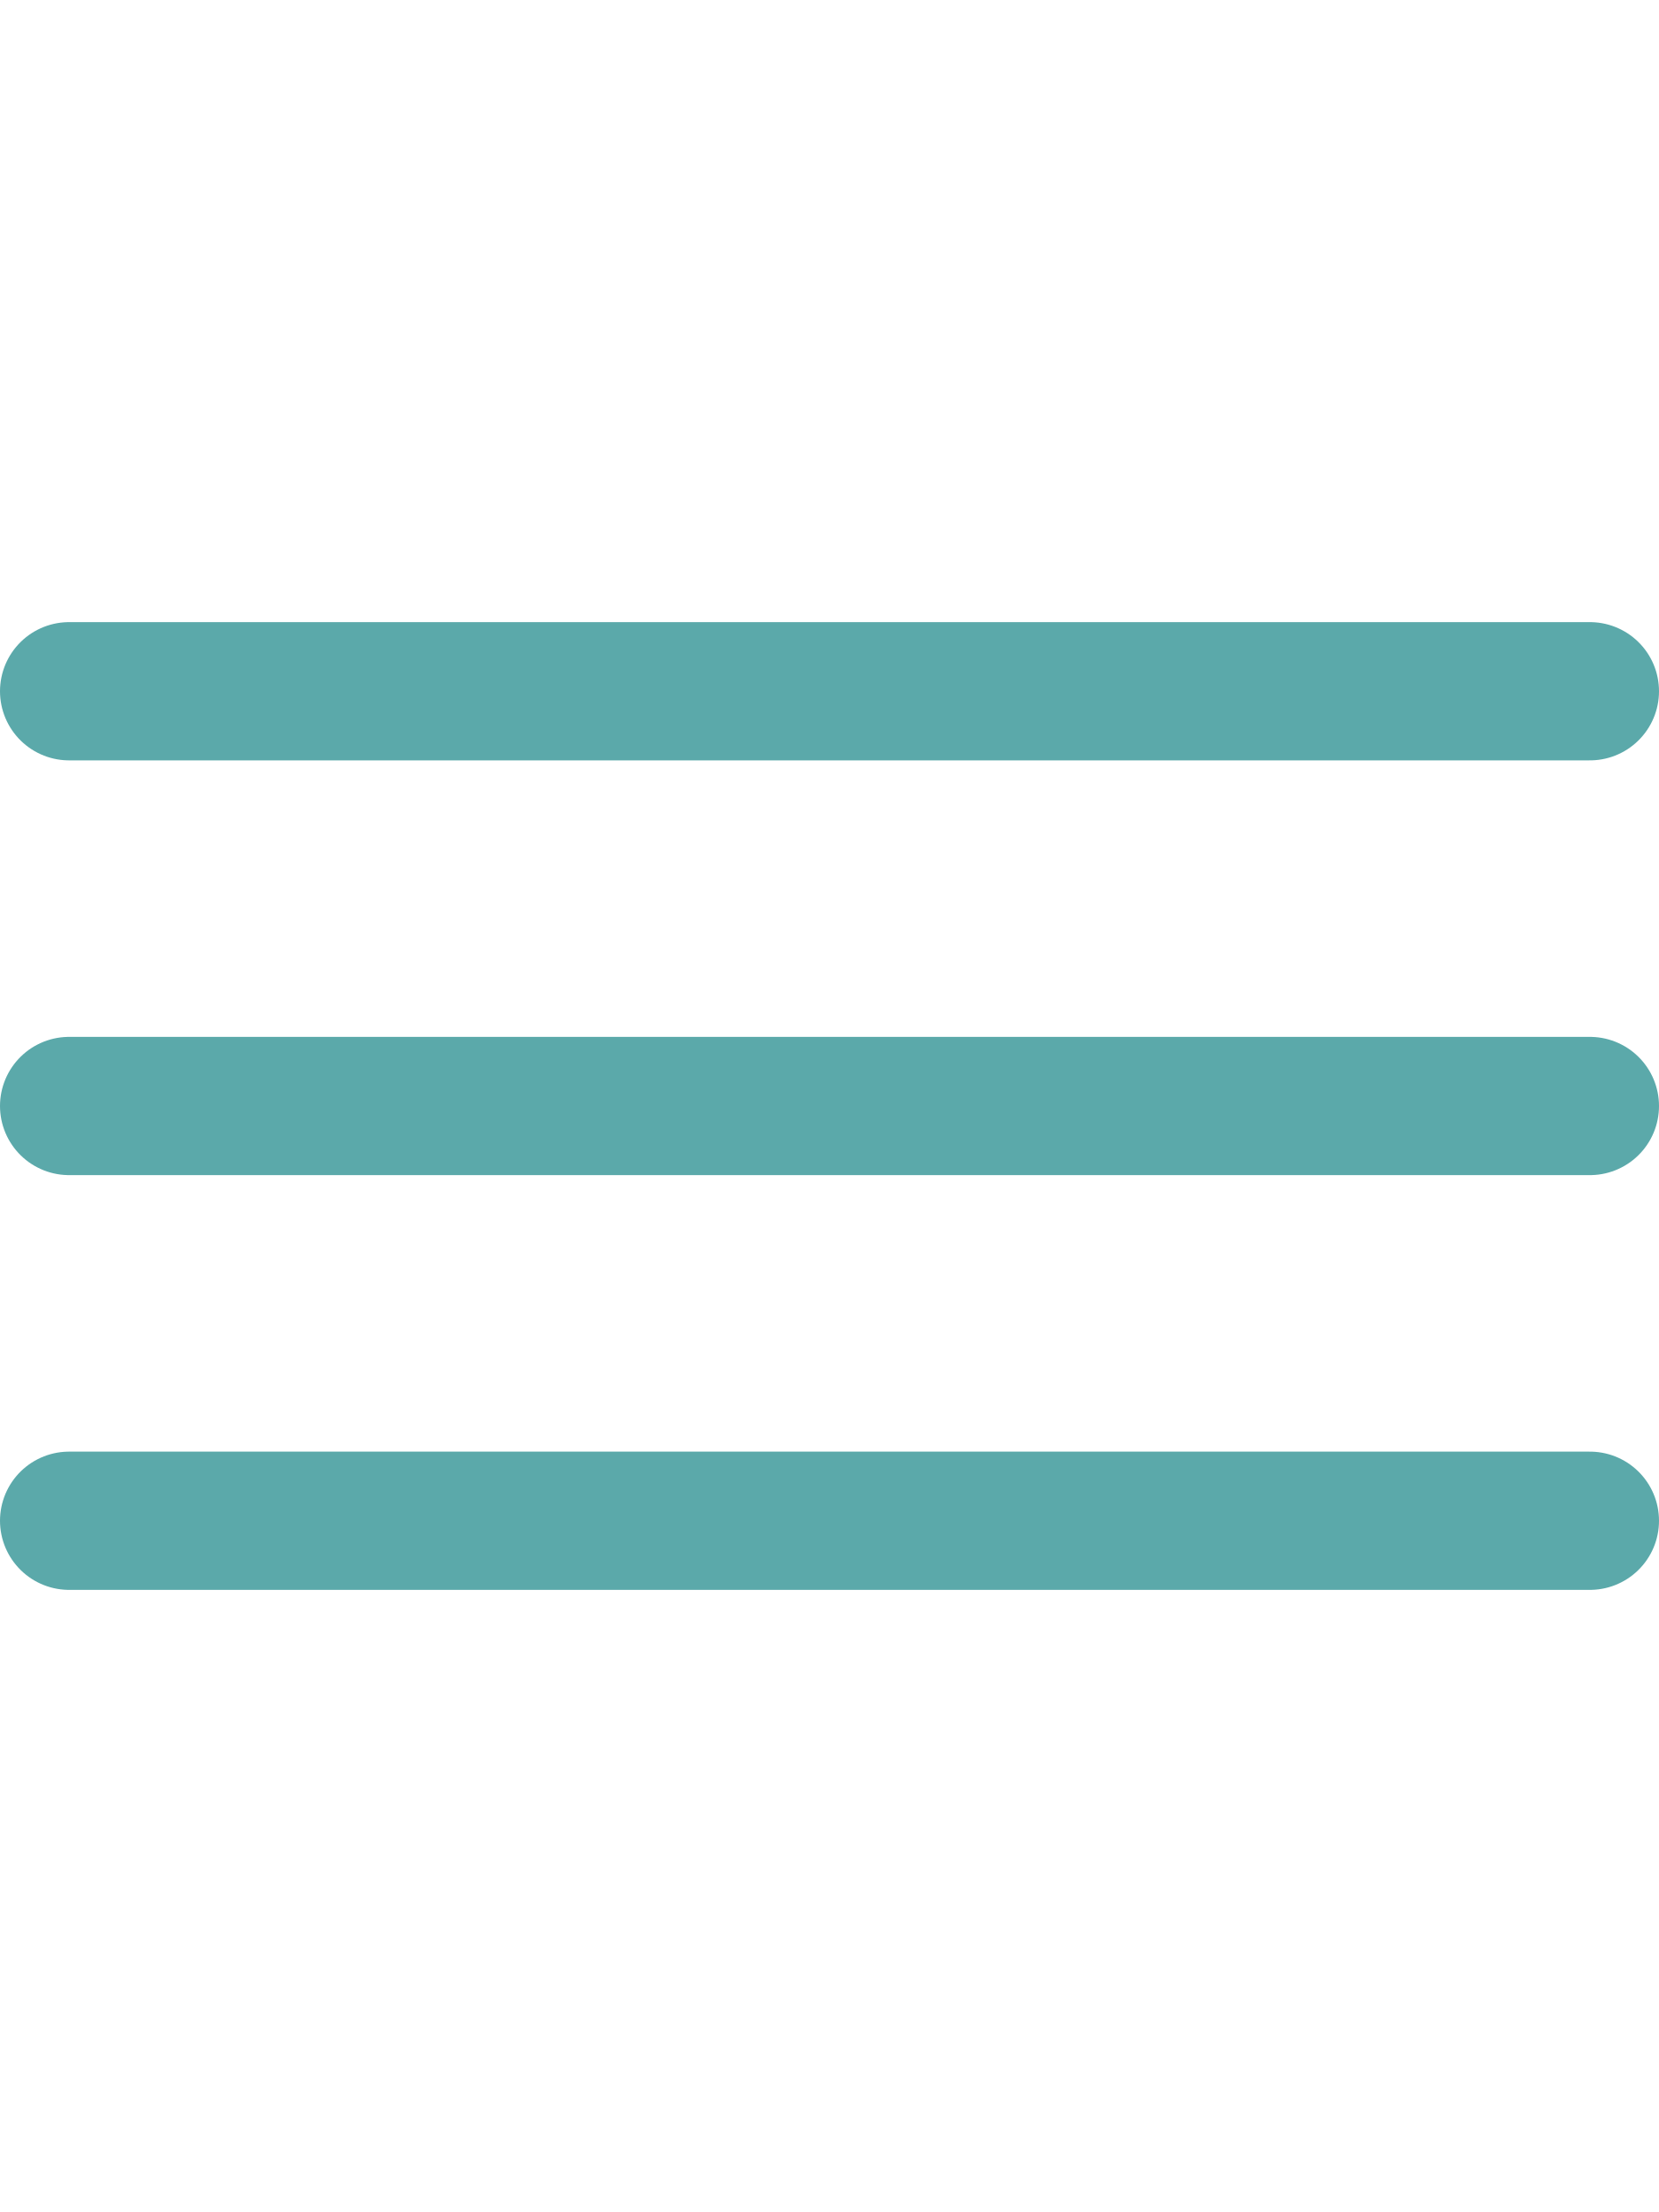
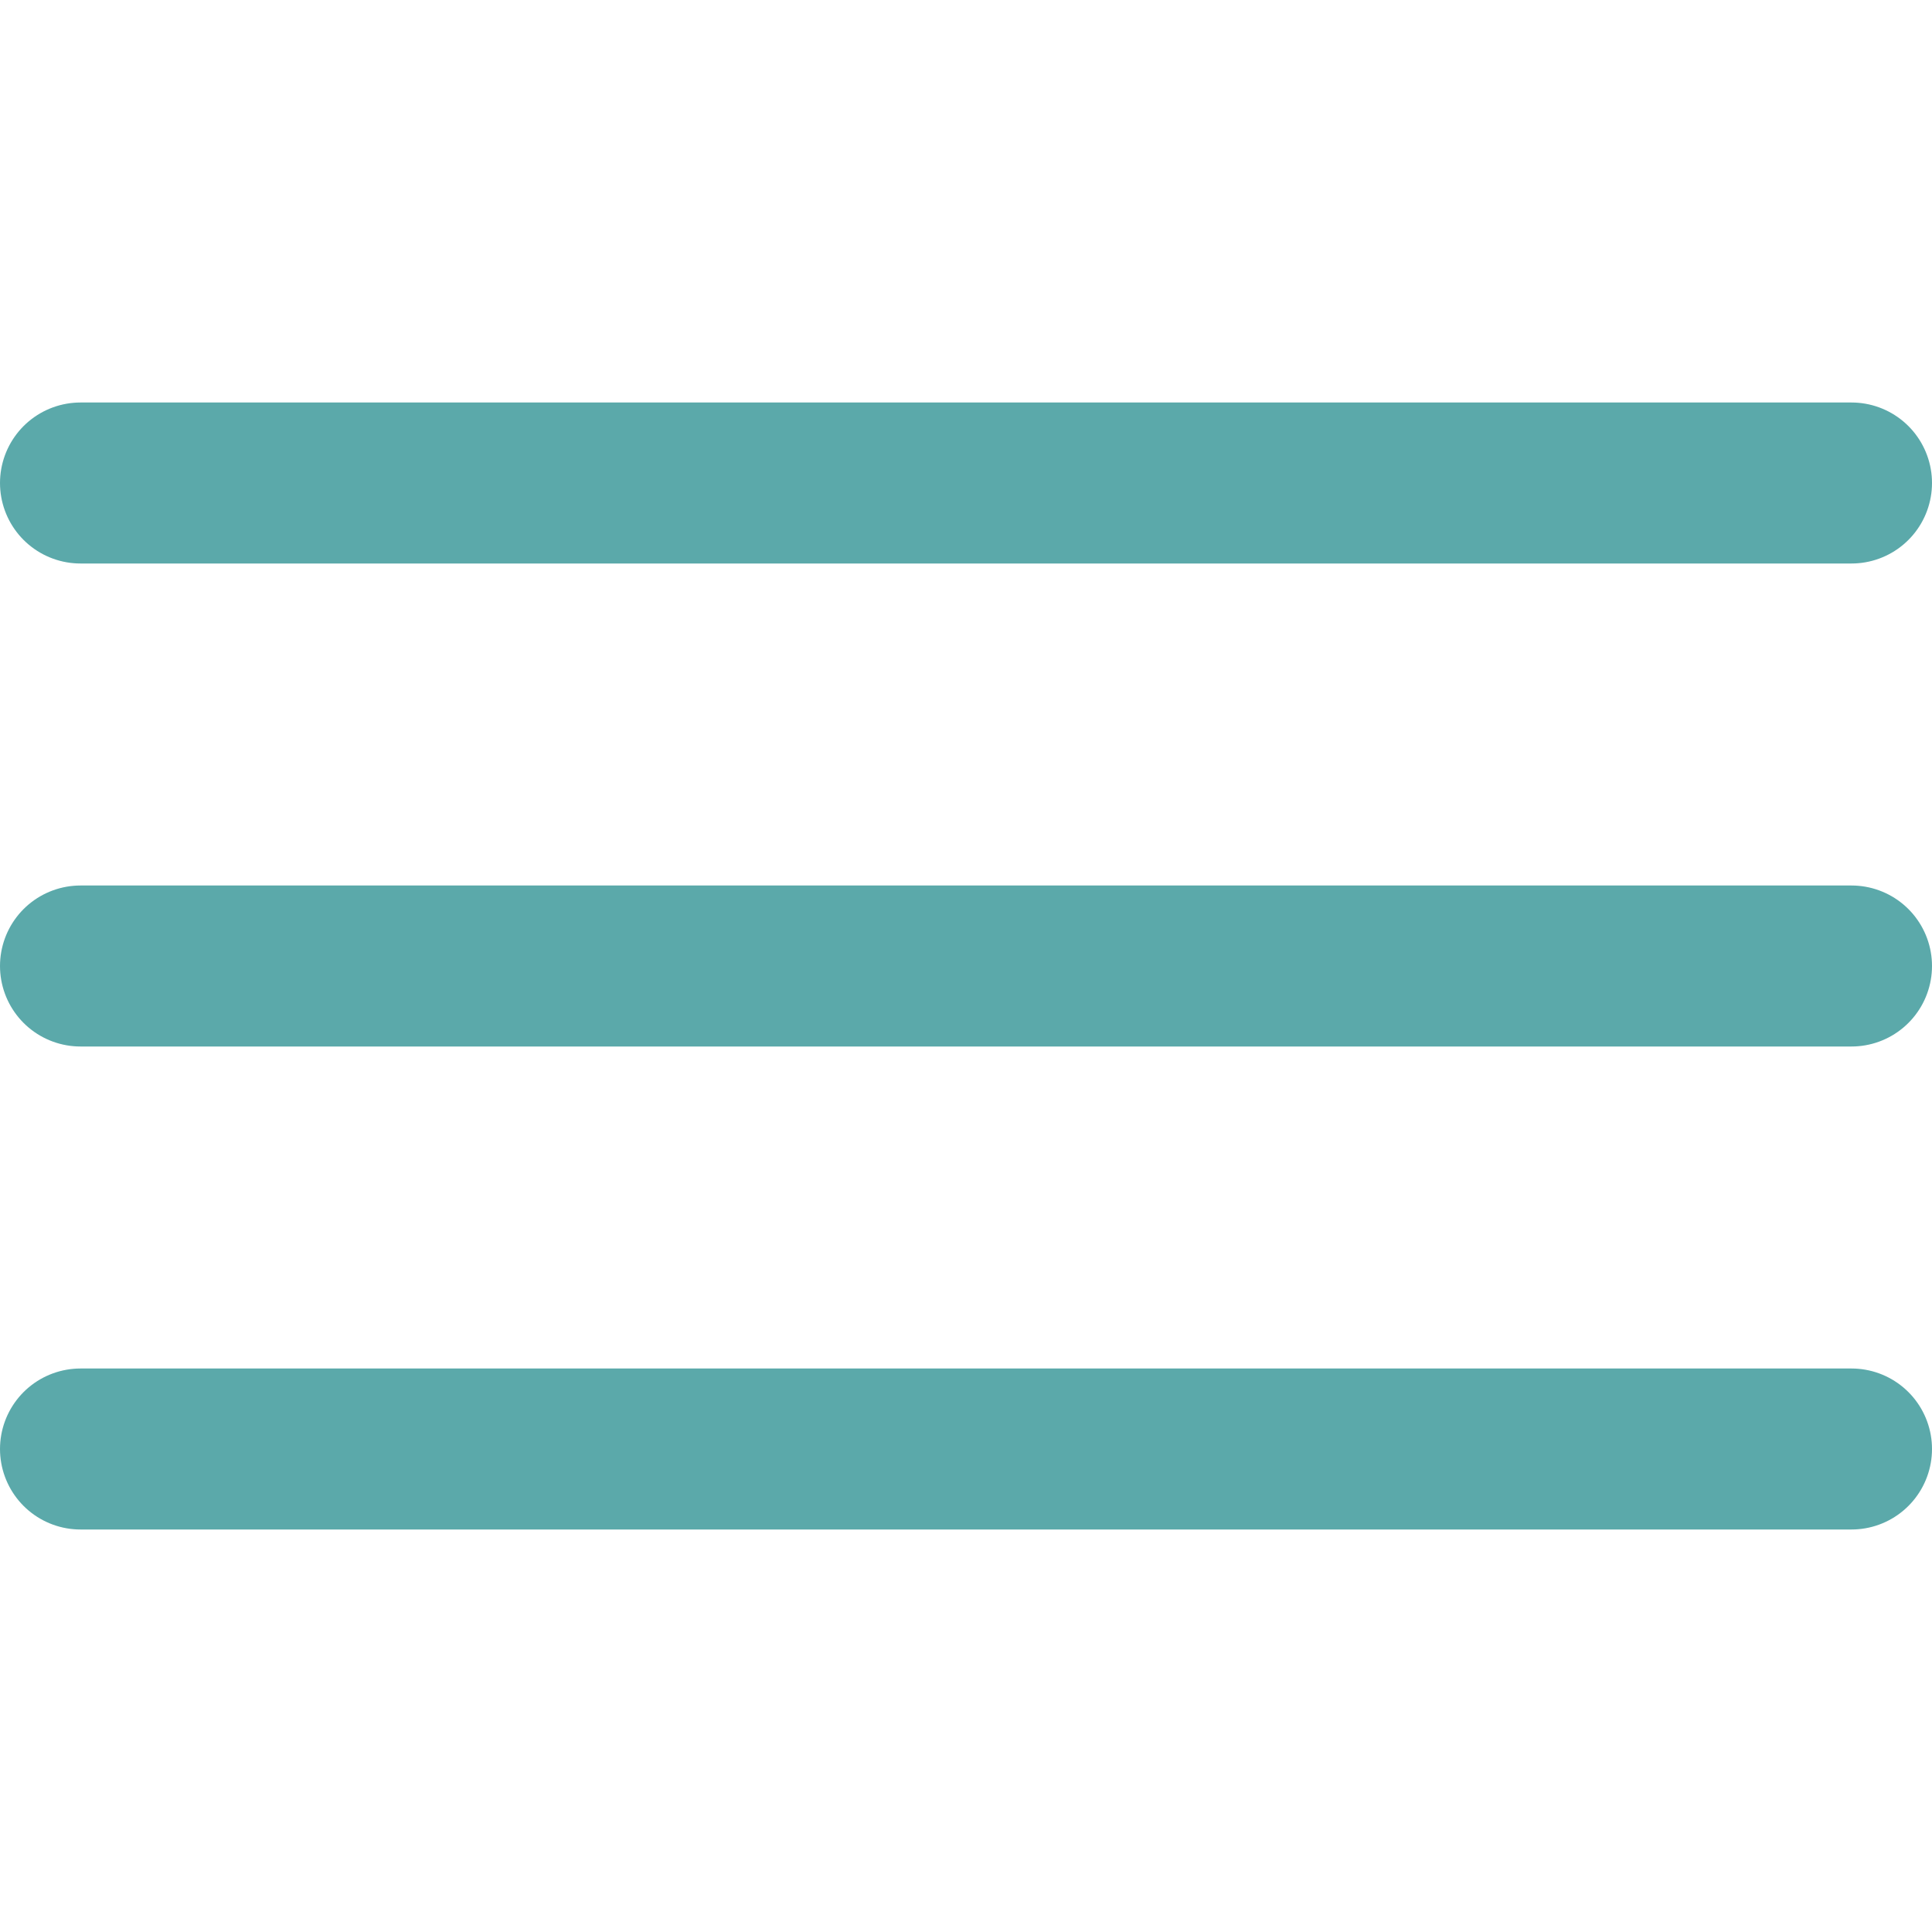
- <svg xmlns="http://www.w3.org/2000/svg" width="600px" height="800px" viewBox="0 0 24 24" fill="none">
+ <svg xmlns="http://www.w3.org/2000/svg" width="24" height="24" viewBox="0 0 24 24" fill="none">
  <path d="M1 18L23 18" stroke="#5ba9aa" stroke-width="2" stroke-linecap="round" />
  <path d="M1 12L23 12" stroke="#5ba9aa" stroke-width="2" stroke-linecap="round" />
  <path d="M1 6L23 6" stroke="#5ba9aa" stroke-width="2" stroke-linecap="round" />
</svg>
